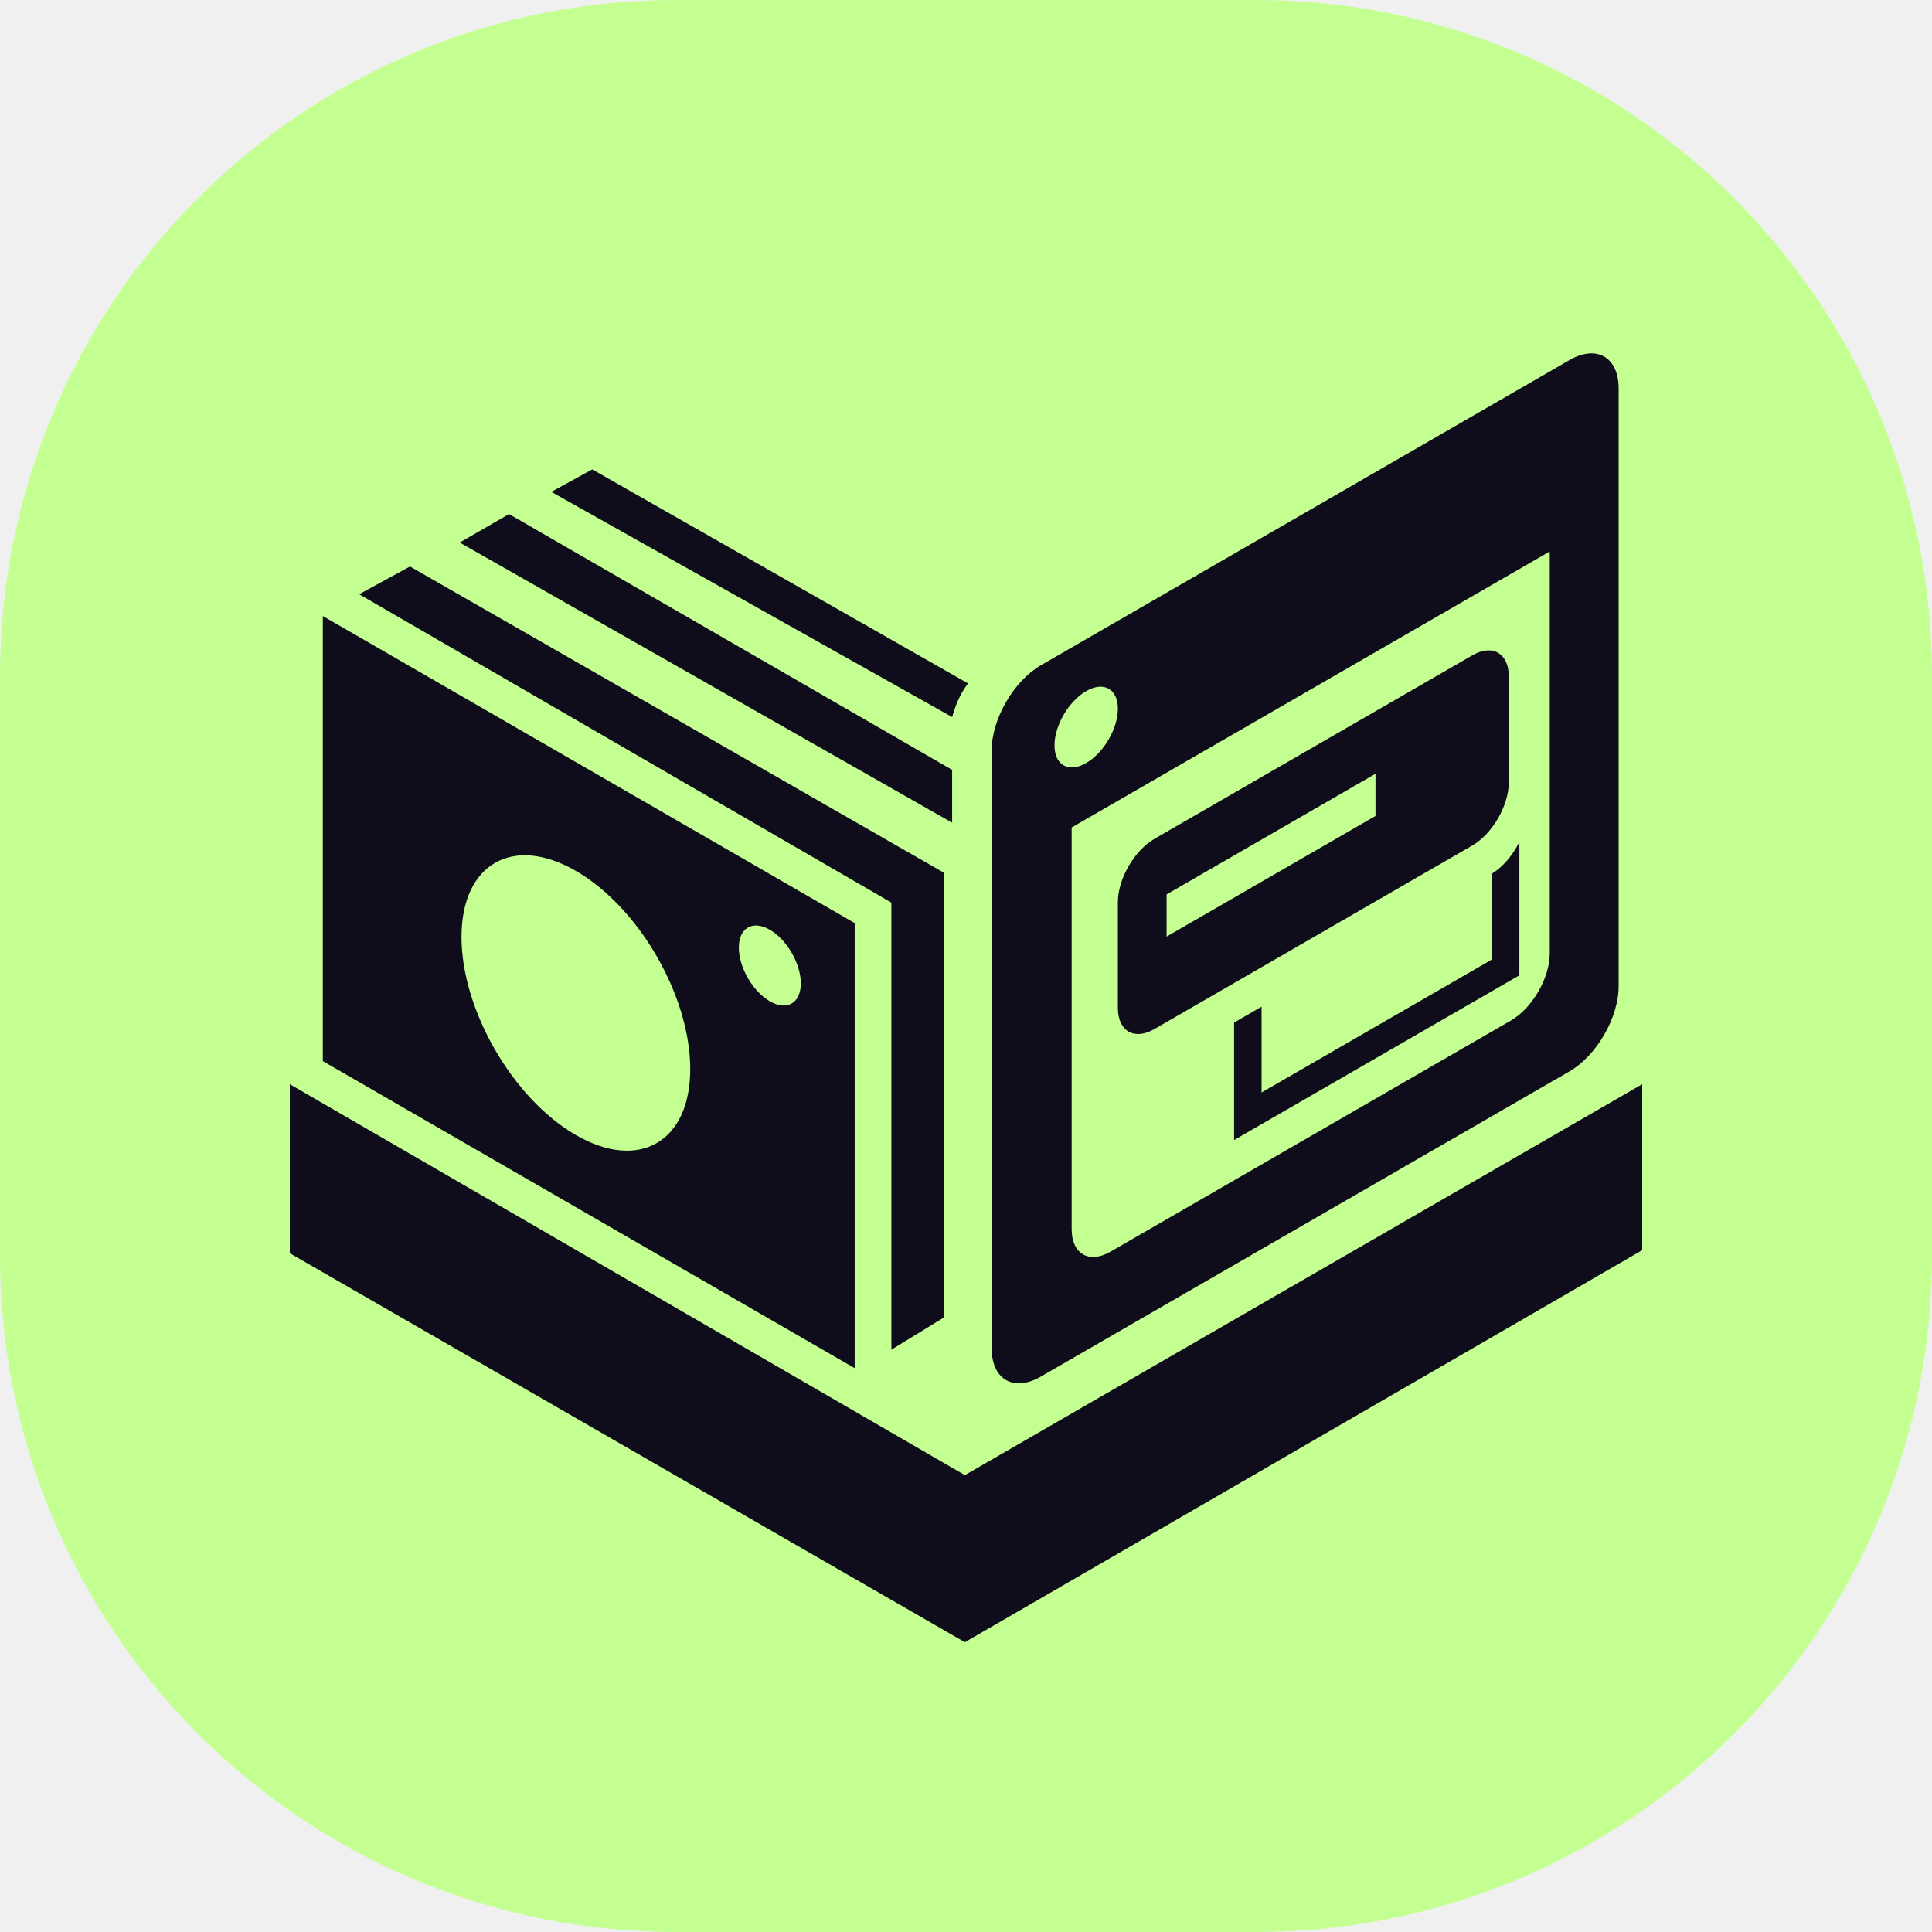
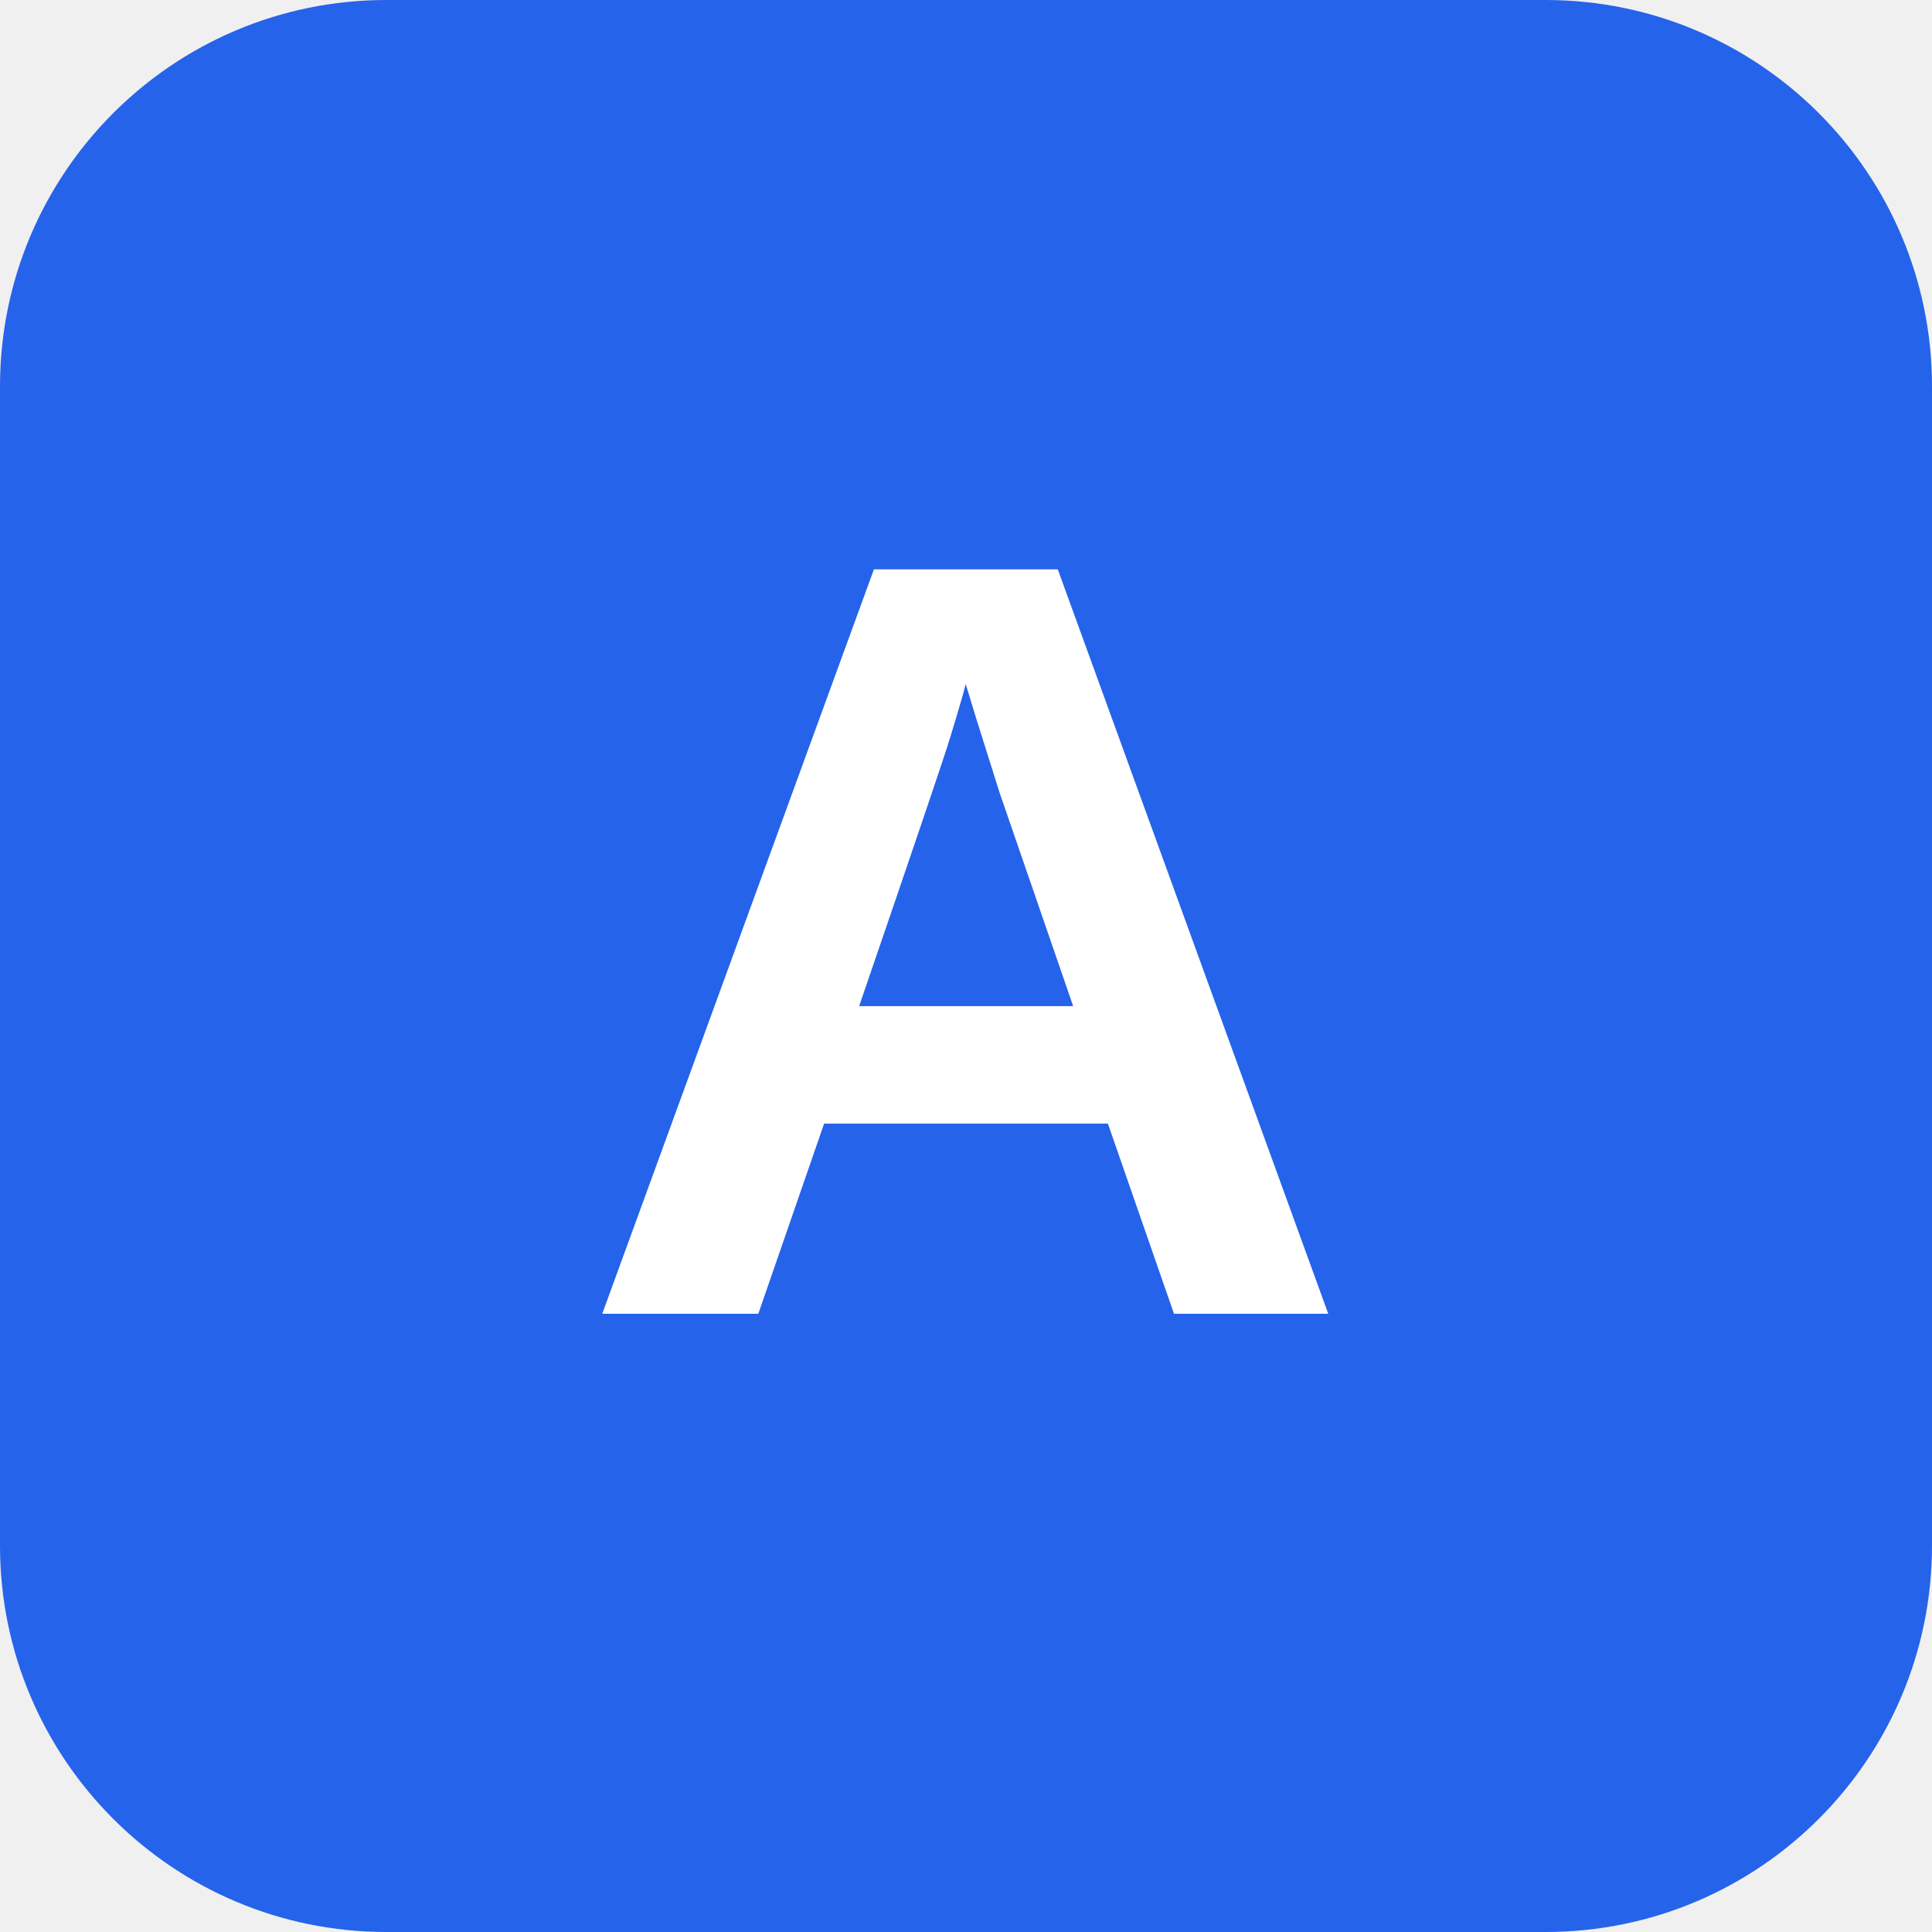
- <svg xmlns="http://www.w3.org/2000/svg" version="1.1" width="1000" height="1000">
-   <g clip-path="url(#SvgjsClipPath2061)">
-     <rect width="1000" height="1000" fill="#c4ff91" />
-     <g transform="matrix(0.6835938,0,0,0.6835938,150,150)">
-       <svg version="1.1" width="1024" height="1024">
-         <svg width="1024" height="1024" fill="none" viewBox="0 0 1024 1024">
-           <path fill="#0f0c1b" d="M1024 727.183 511.134 1024 0 729.493V601.5l511.134 296L1024 601.5z" />
-           <path fill="#0f0c1b" d="M968.916 53.23c20.567-11.874 37.244-2.248 37.244 21.5v452.571c0 23.748-16.678 52.625-37.244 64.5L568.653 822.893c-20.566 11.874-37.239 2.248-37.239-21.5V348.821c0-23.748 16.673-52.626 37.239-64.5zM592 407.121v304.172c0 18.777 13.183 26.389 29.445 17l303.11-175.001c16.262-9.389 29.445-32.222 29.445-51V198.12zm35-89.894c0-15.037-10.745-21.023-24-13.371-13.255 7.653-24 26.046-24 41.083s10.745 21.024 24 13.371c13.255-7.652 24-26.046 24-41.083M427.702 479.5v337L25 584V247zM216.603 440C168.773 412.386 130 434.772 130 490s38.773 122.386 86.603 150 86.602 5.228 86.602-50-38.773-122.386-86.602-150m146.855 44.544c-12.955-7.48-23.458-1.417-23.458 13.543s10.503 33.151 23.458 40.631 23.458 1.415 23.458-13.544c0-14.96-10.503-33.15-23.458-40.63" />
-           <path fill="#0f0c1b" d="m455.5 464-403-233.5 38.5-21 404.5 232V778l-40 24.5zM501.5 363.5v40L128.644 191.366 166 169.799zM513.5 298c-6.5 9-9 15.5-12 25.5L198 153l31-17zM931 519.064 715 643.772v-88.949l20.784-11.999v64.948l174.431-100.708v-64.967c8.419-5.181 15.888-14.149 20.785-24.097zM895.288 276.814c15.305-8.836 27.713-1.673 27.713 16v80c0 17.673-12.408 39.164-27.713 48L654.713 559.71c-15.306 8.837-27.713 1.674-27.713-16v-80c0-17.673 12.407-39.163 27.713-48zM663.882 457.792v31.943l158.18-91.325v-31.943z" />
-         </svg>
-       </svg>
-     </g>
-   </g>
-   <defs>
-     <clipPath id="SvgjsClipPath2061">
-       <rect width="1000" height="1000" x="0" y="0" rx="350" ry="350" />
-     </clipPath>
-   </defs>
+ <svg xmlns="http://www.w3.org/2000/svg" viewBox="0 0 100 100">
+   <rect width="100" height="100" fill="#2563EB" rx="20" />
+   <text x="50" y="68" font-family="Arial, sans-serif" font-size="56" font-weight="bold" fill="white" text-anchor="middle">A</text>
</svg>
